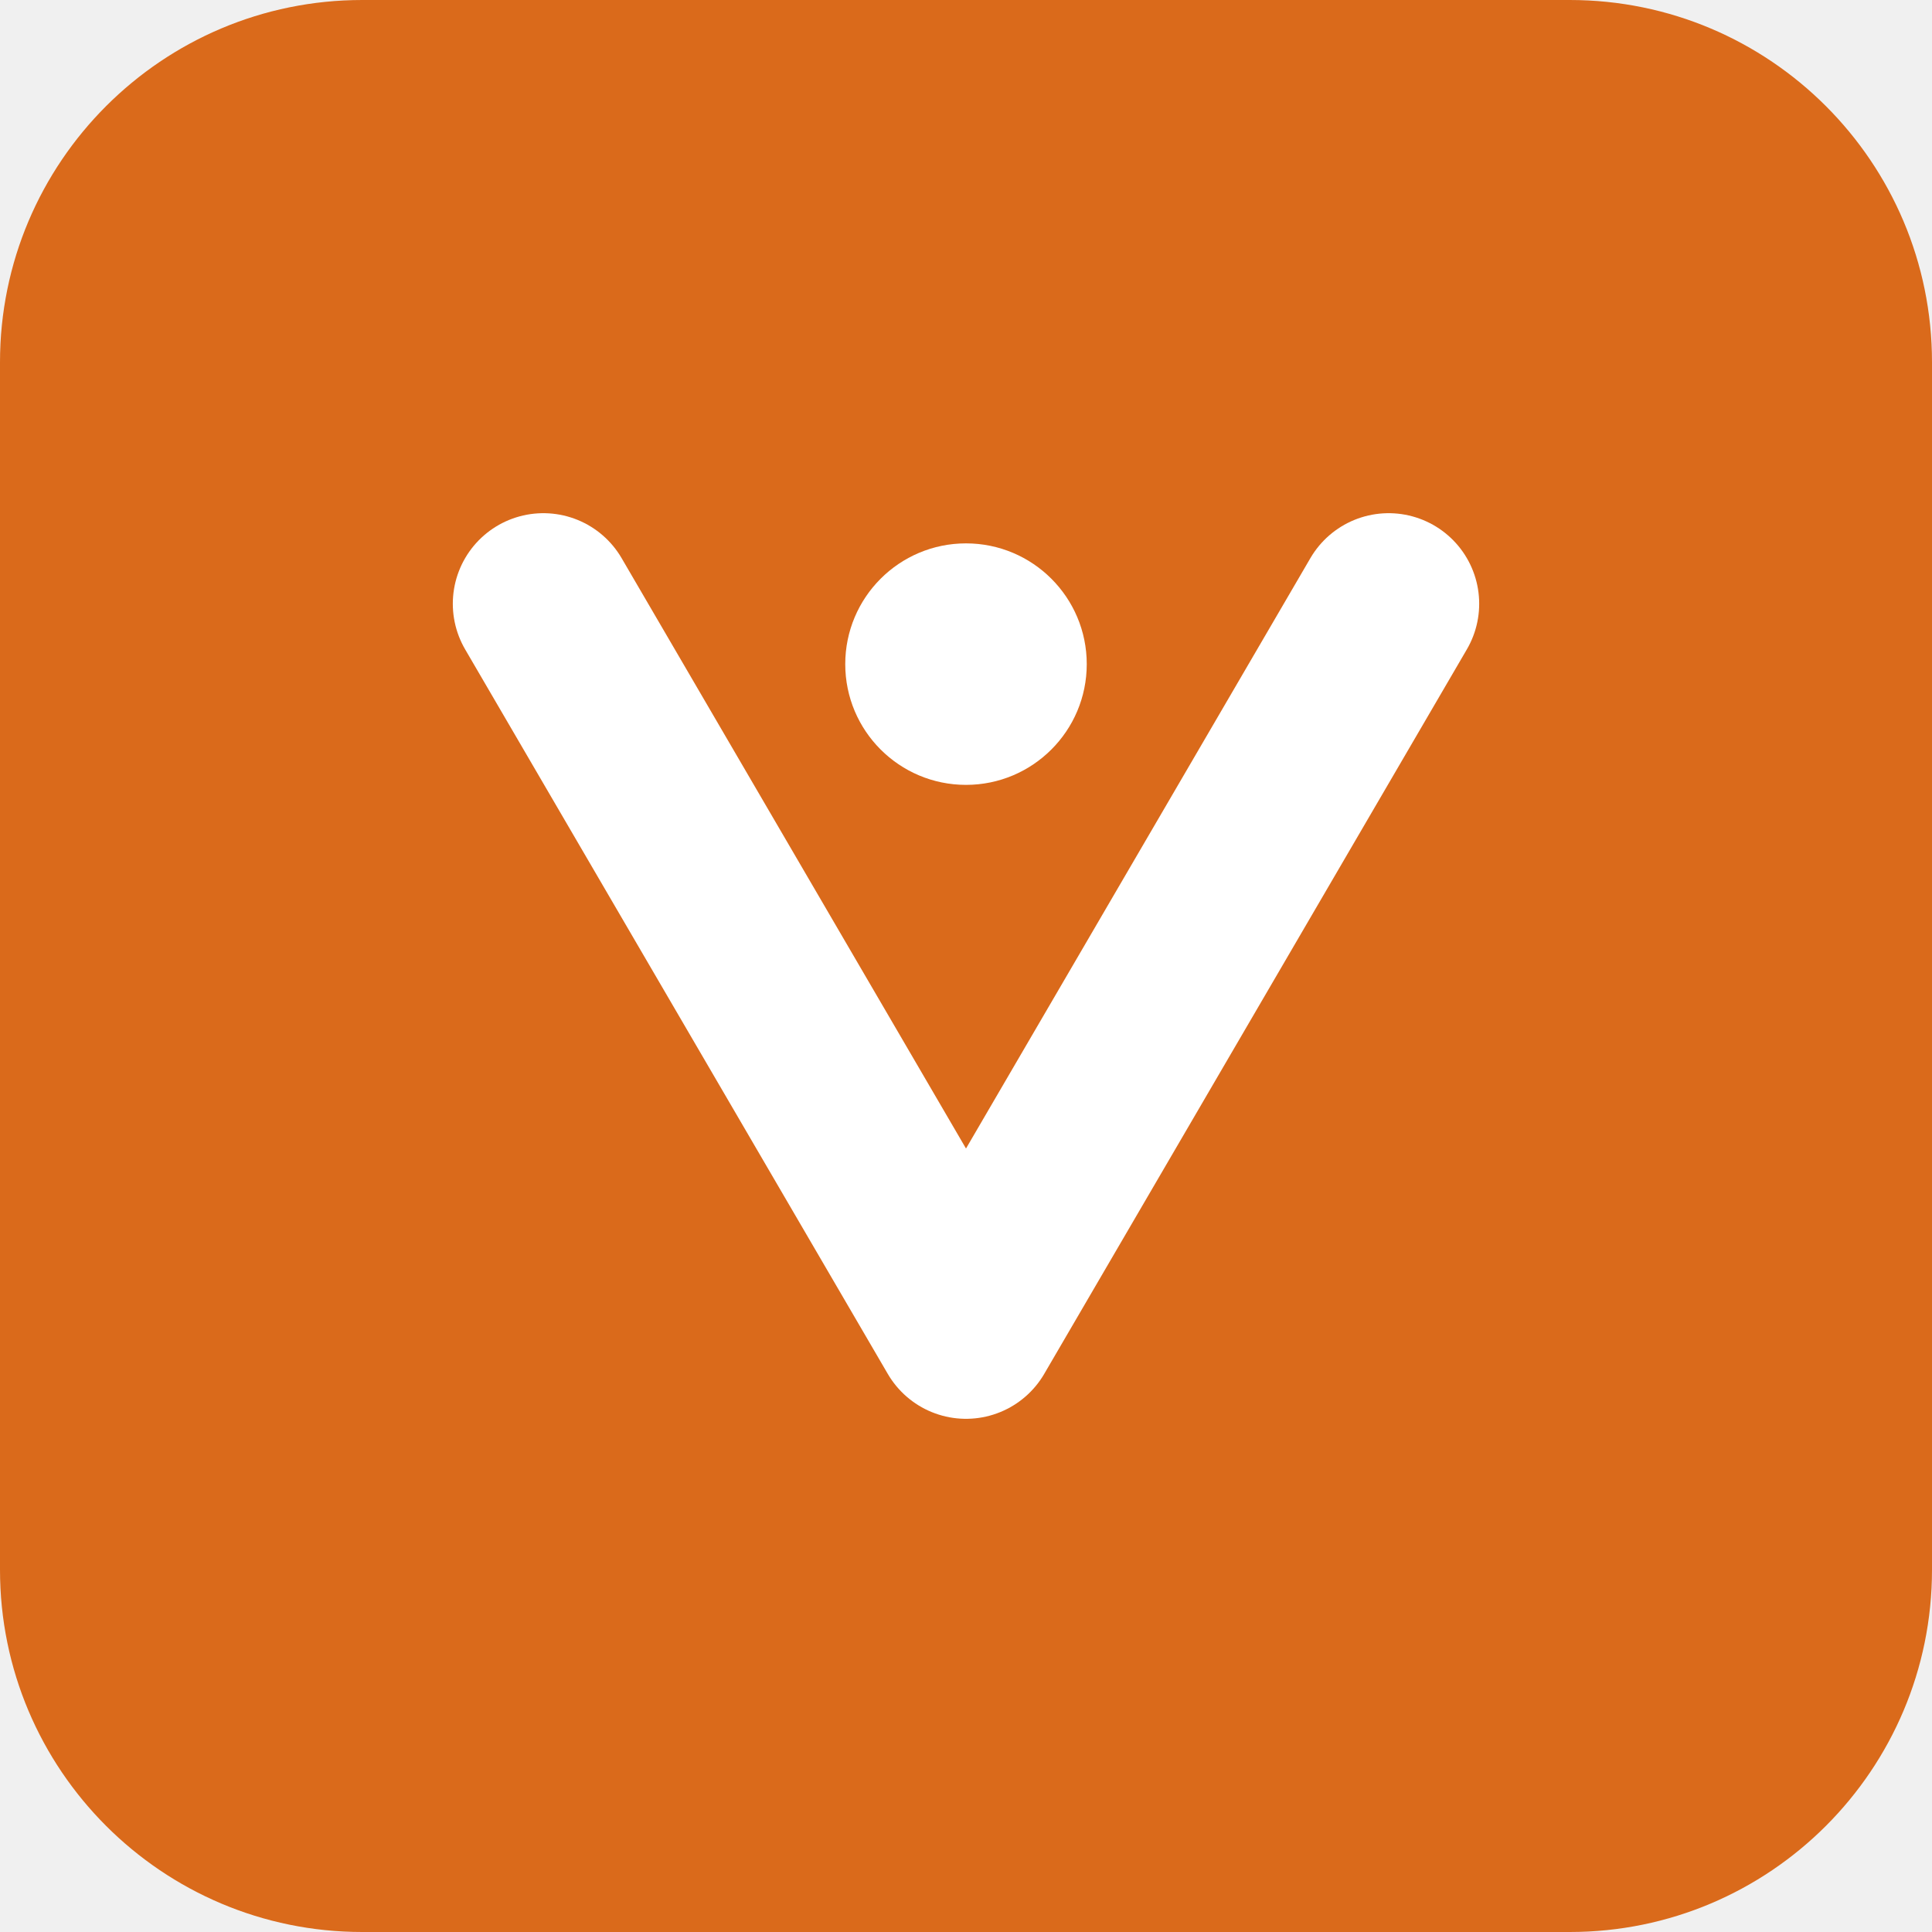
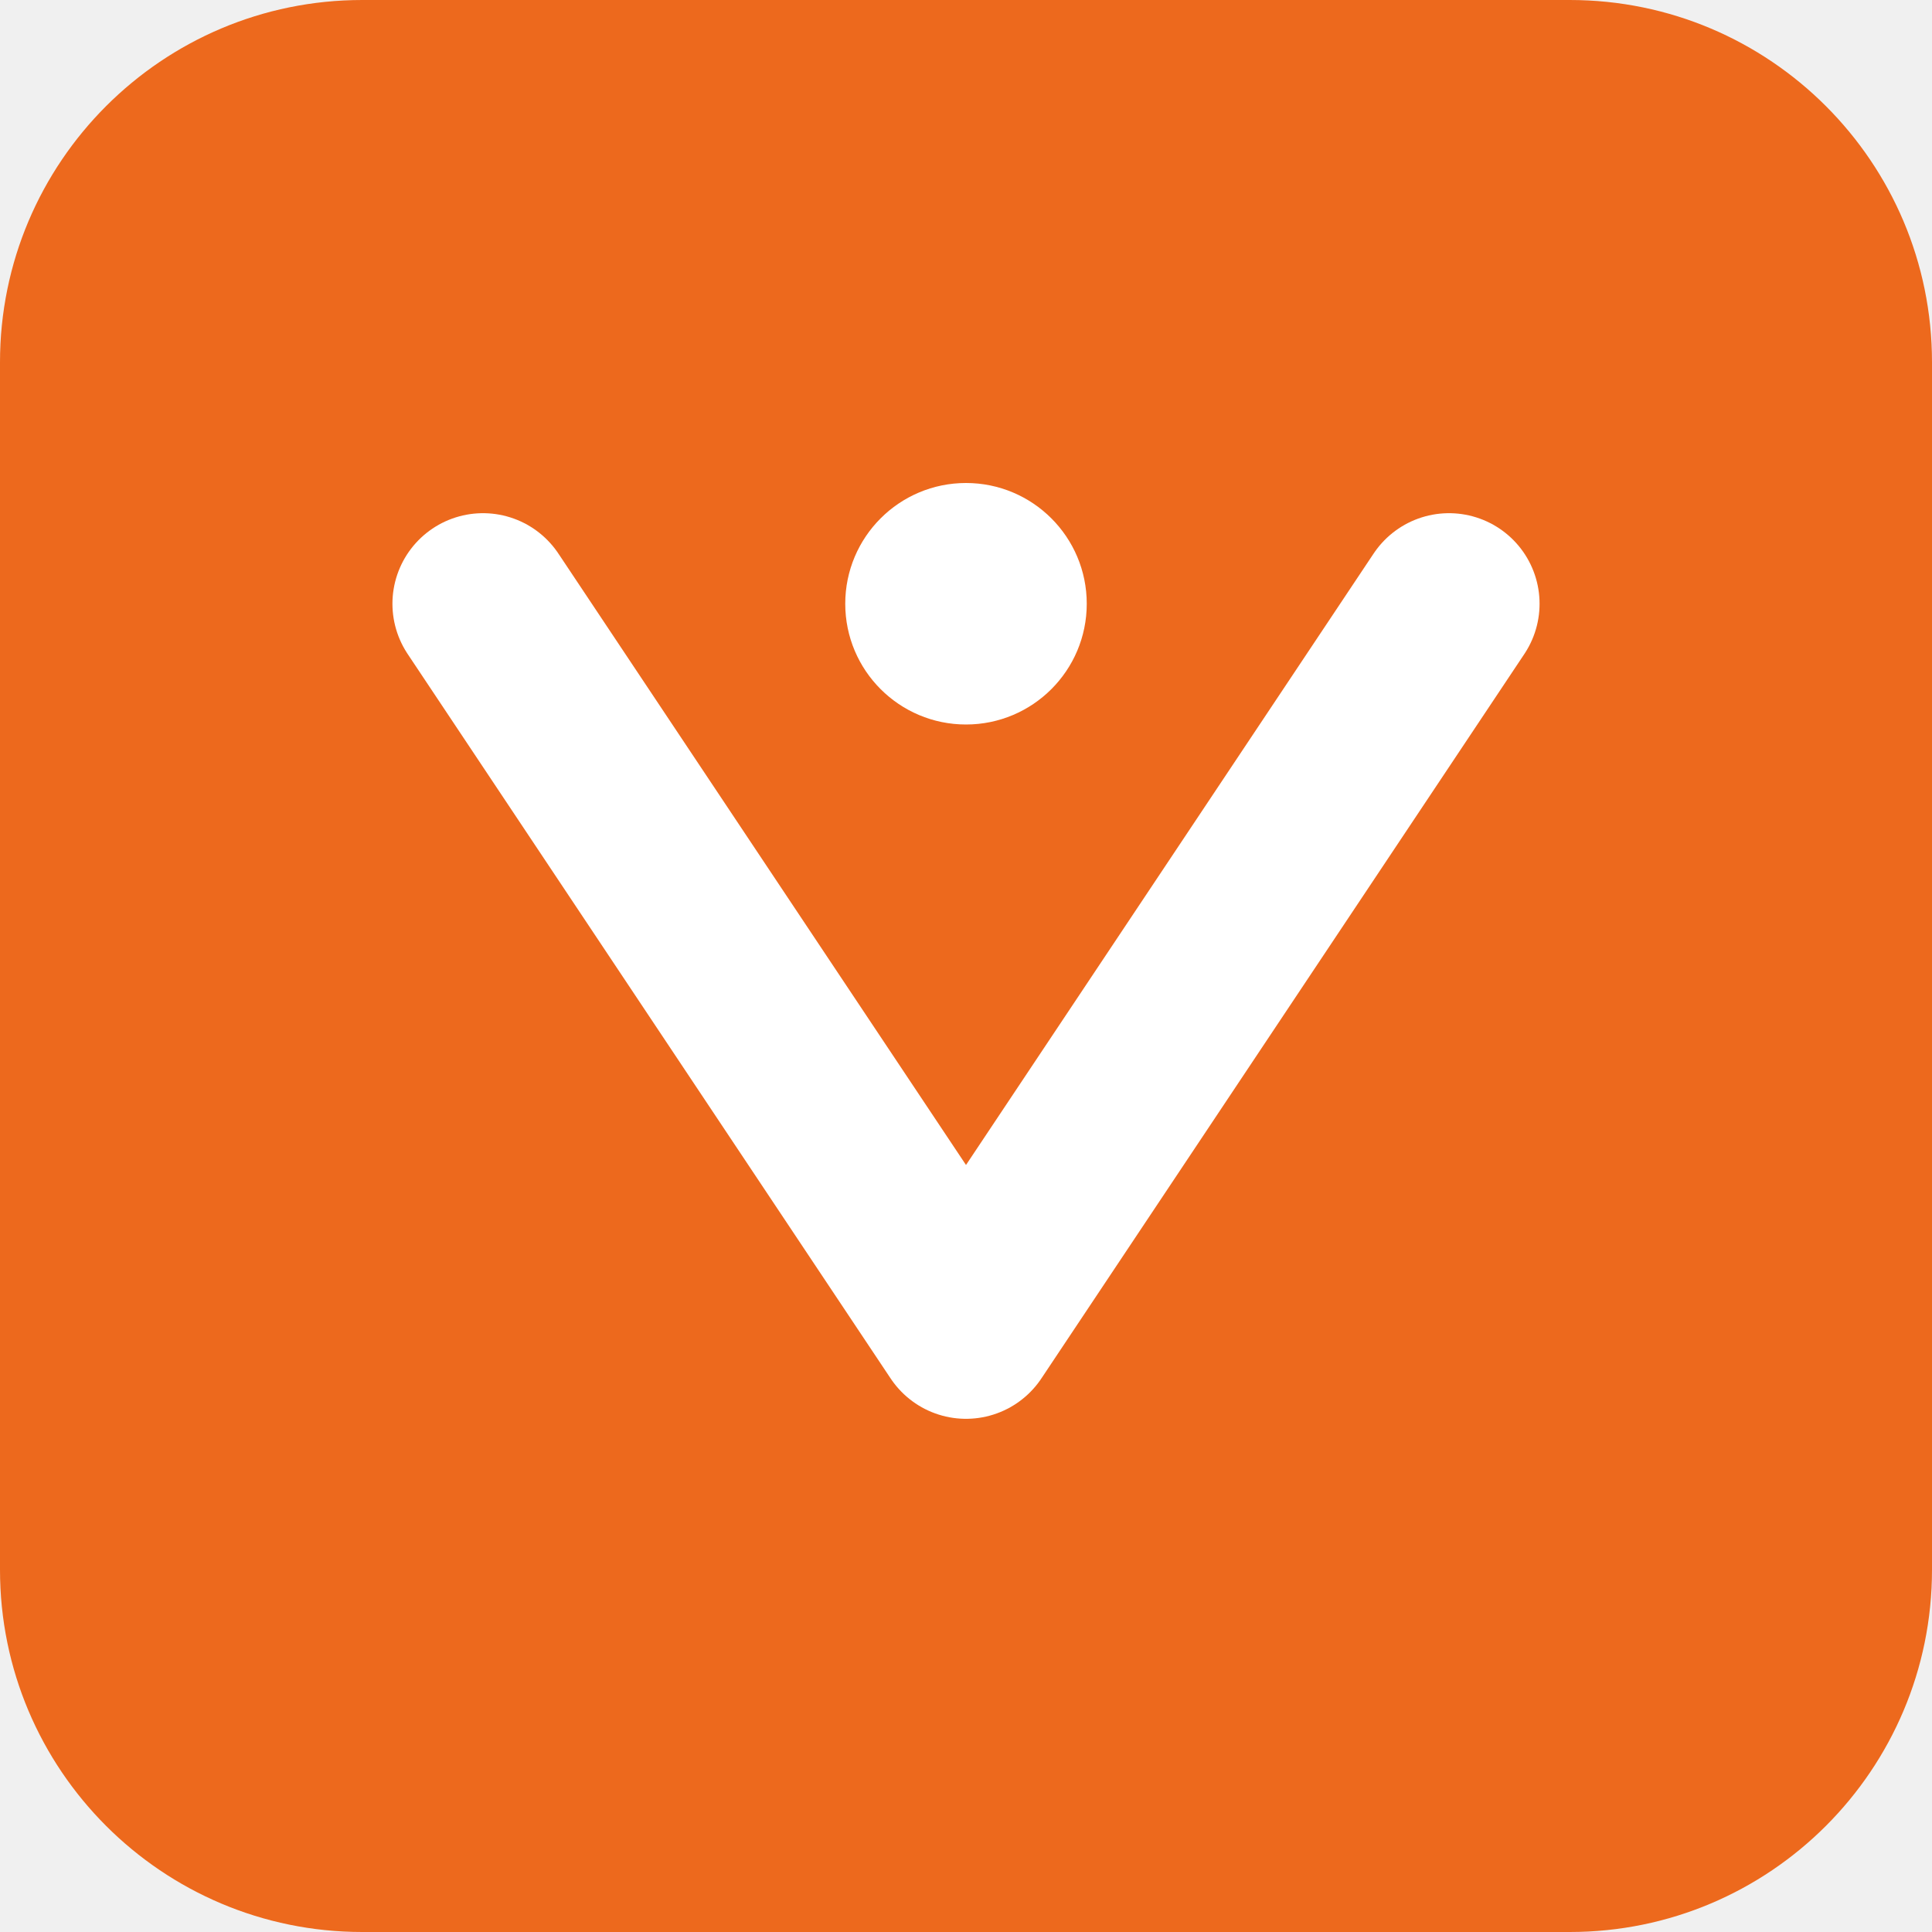
<svg xmlns="http://www.w3.org/2000/svg" viewBox="0 0 32 32">
-   <rect width="32" height="32" rx="6" fill="hsl(25, 78%, 48%)" />
-   <path d="M9 10 L16 22 L23 10" stroke="#FFFFFF" fill="none" stroke-width="3" stroke-linecap="round" stroke-linejoin="round" />
-   <circle cx="16" cy="11" r="2" fill="#FFFFFF" />
+   <rect width="32" height="32" rx="6" fill="hsl(22, 85%, 52%)" />
+   <path d="M8 10 L16 22 L24 10" stroke="white" stroke-width="3" stroke-linecap="round" stroke-linejoin="round" fill="none" />
+   <circle cx="16" cy="10" r="2" fill="white" />
</svg>
